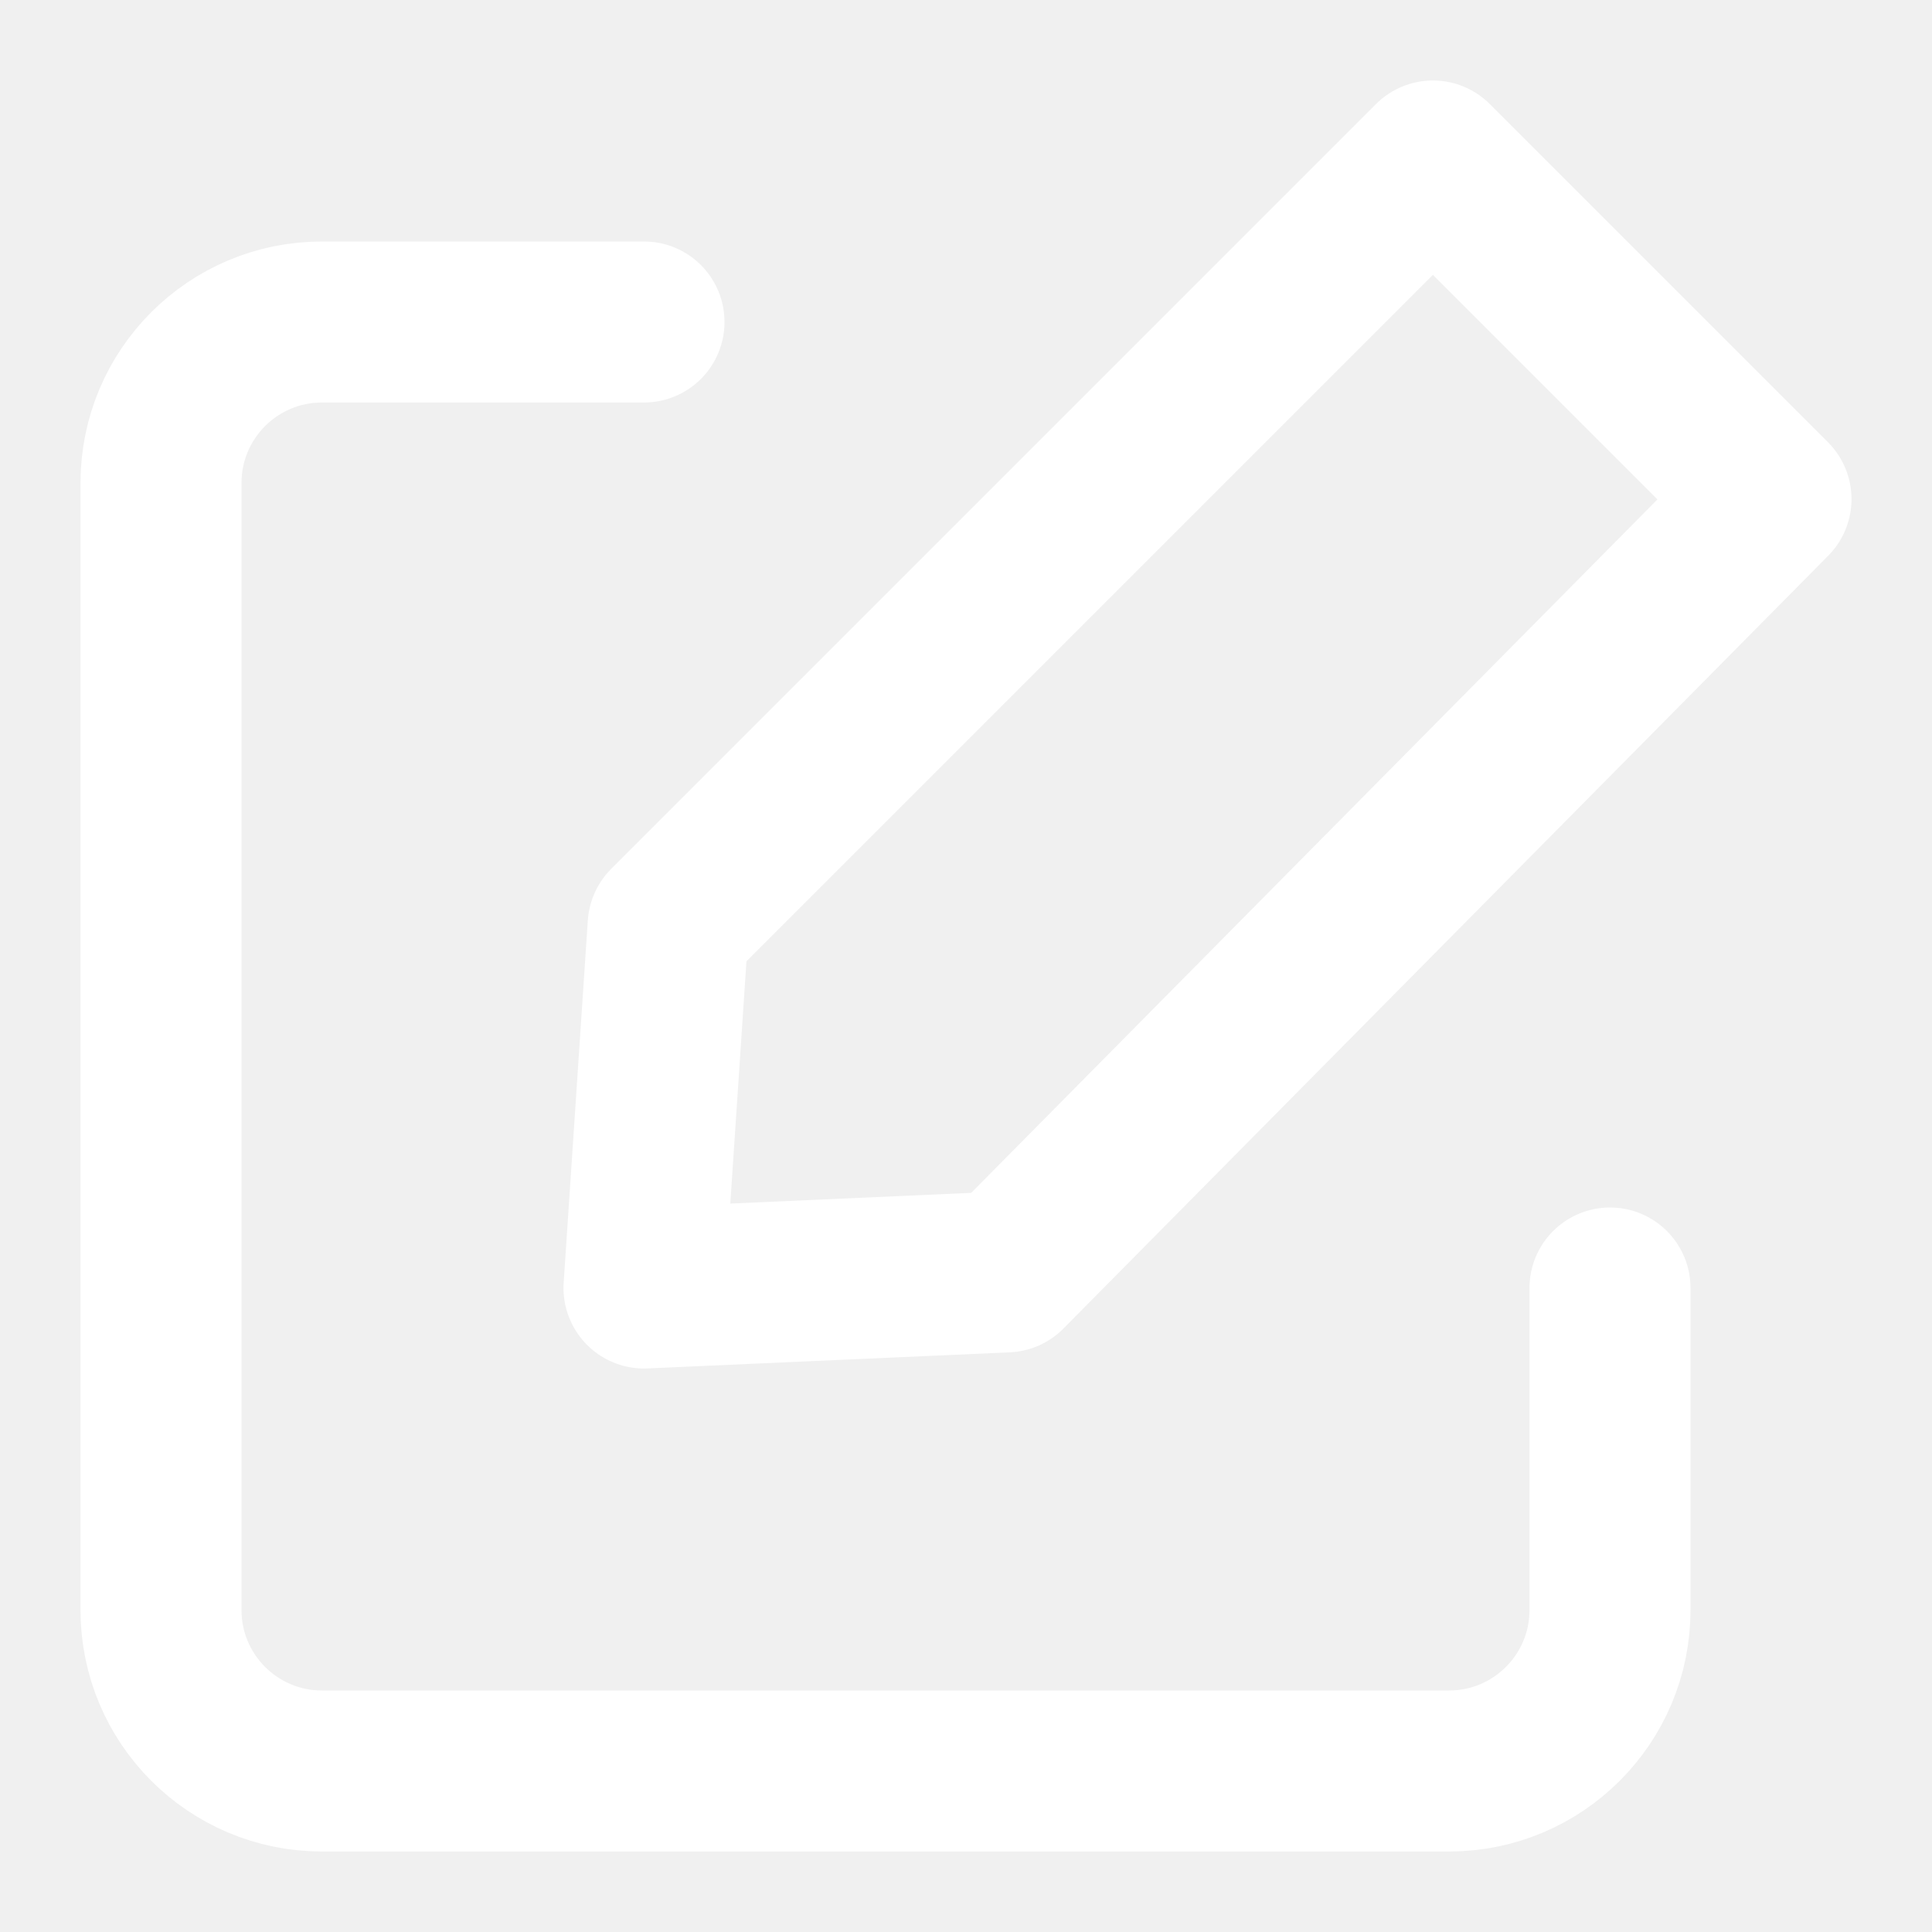
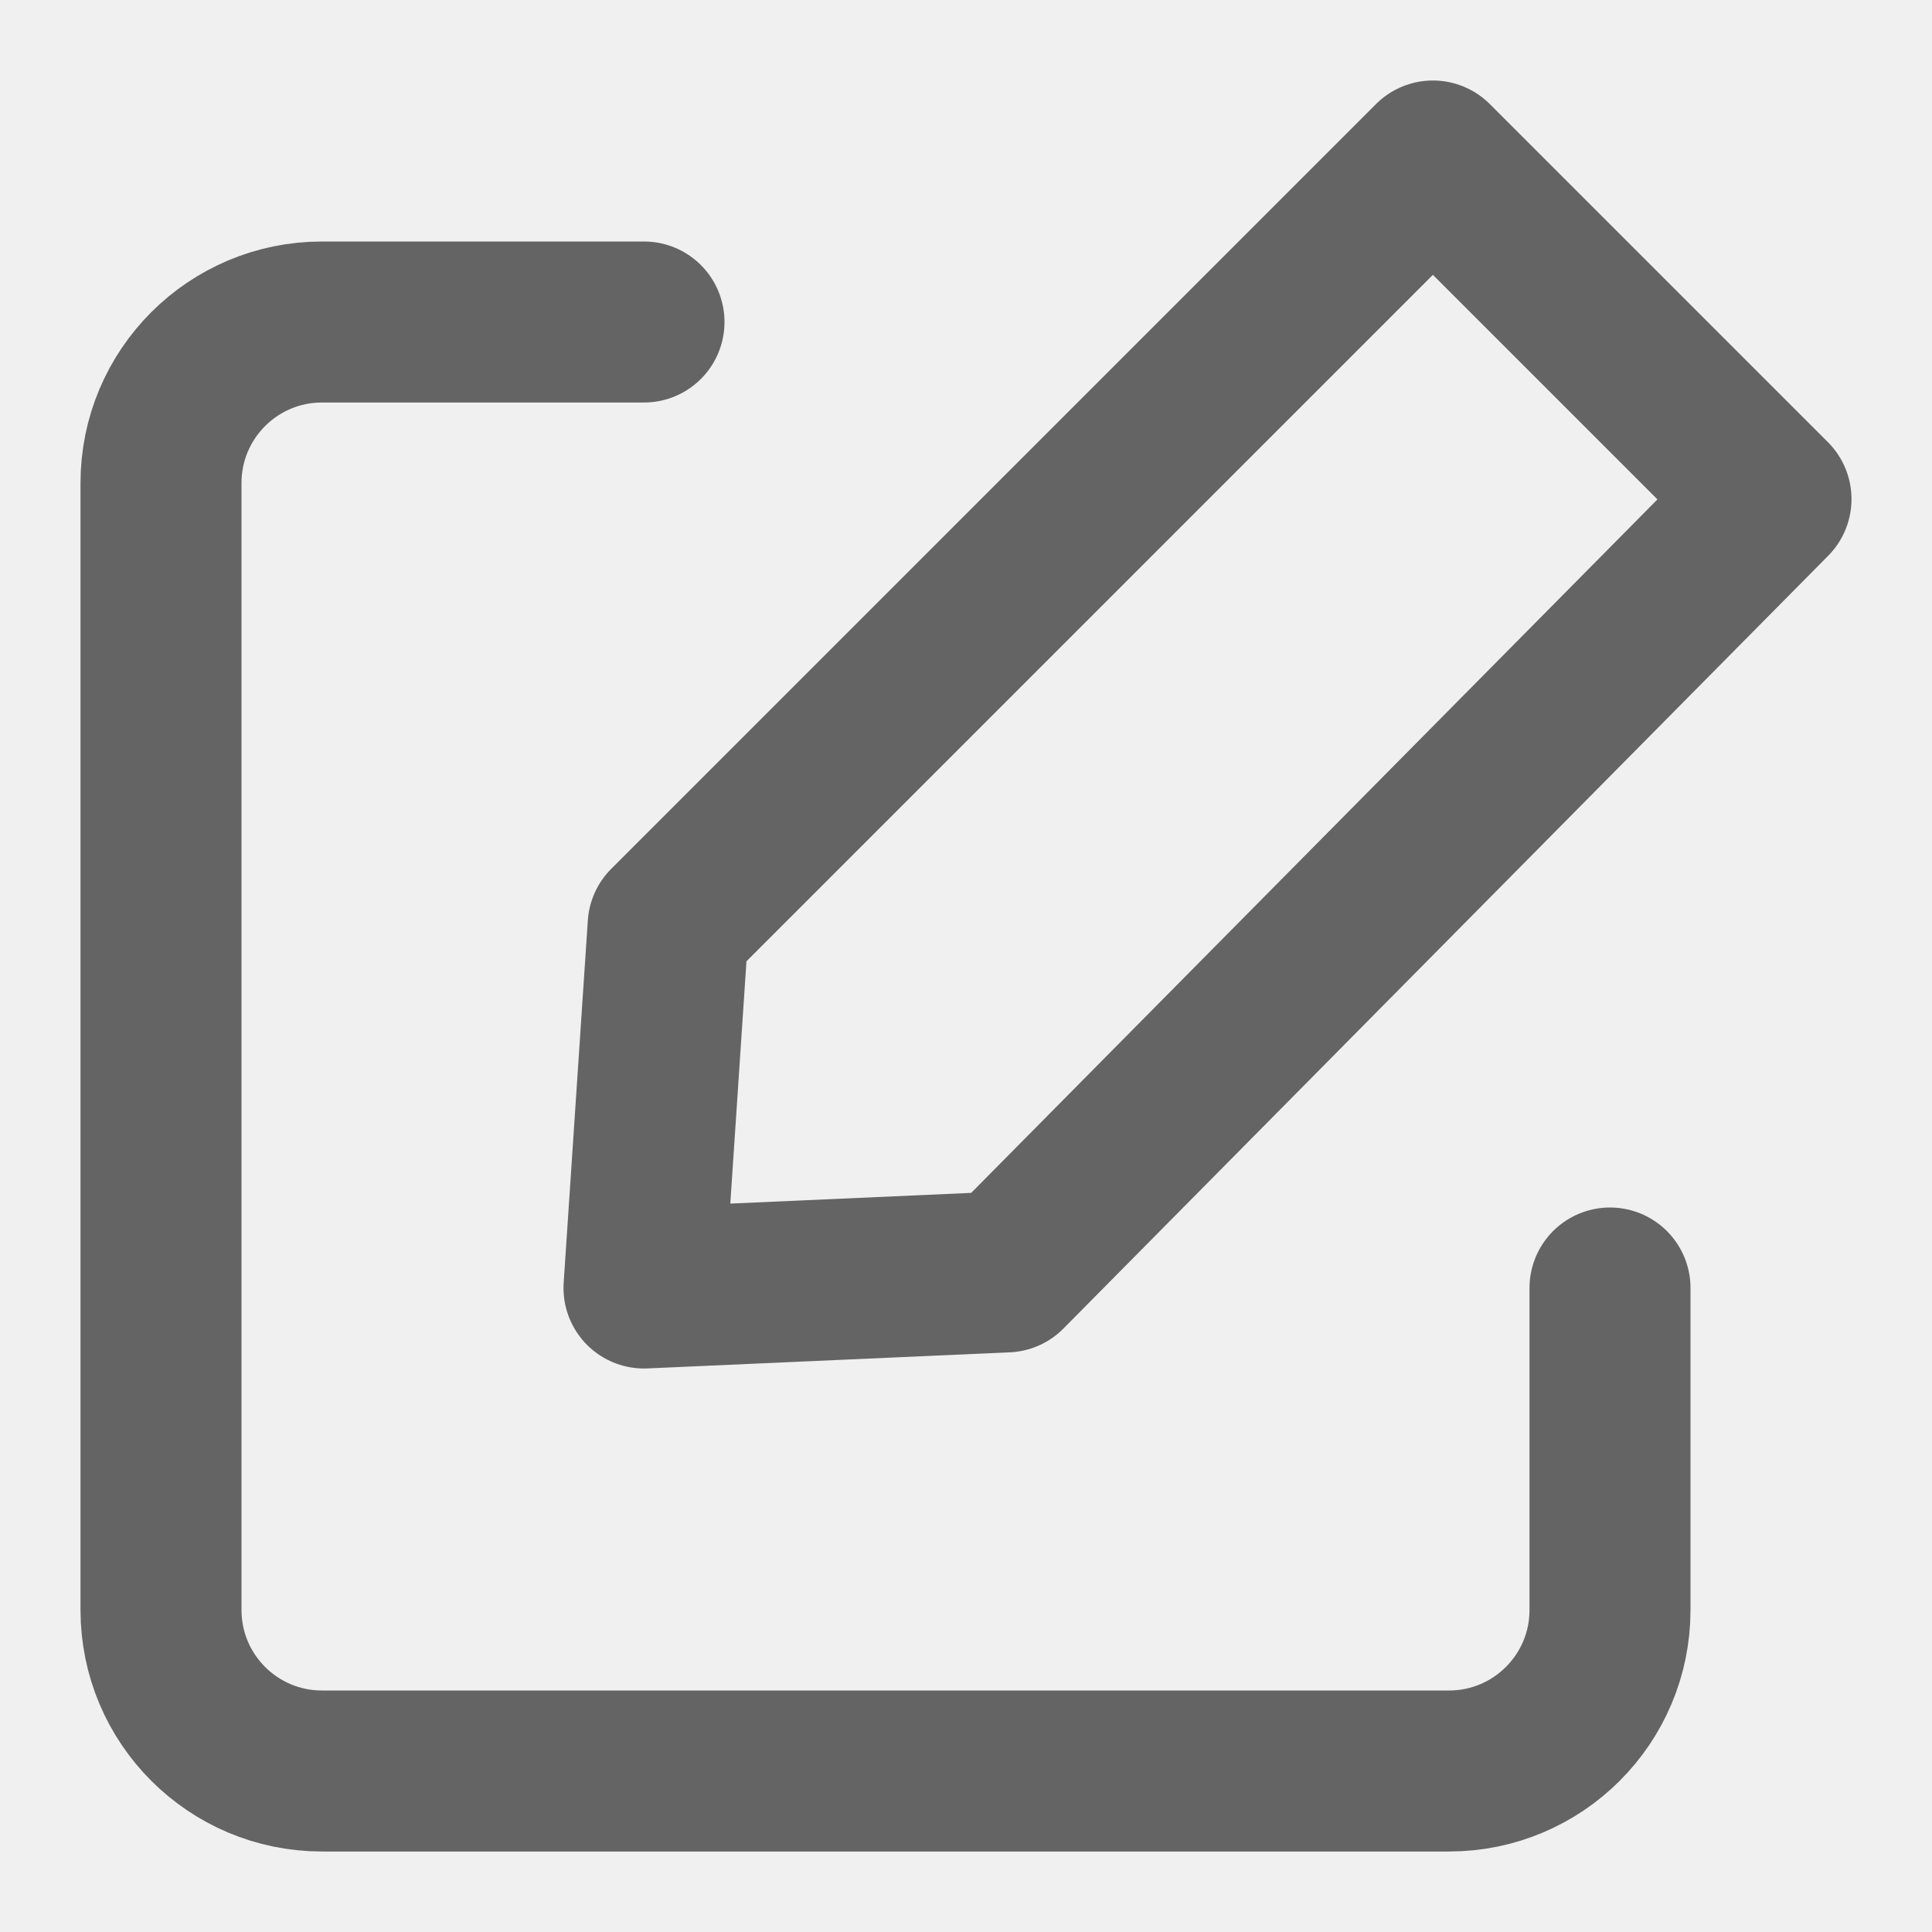
- <svg xmlns="http://www.w3.org/2000/svg" width="800px" height="800px" viewBox="0 0 24 24" fill="#ffffff">
+ <svg xmlns="http://www.w3.org/2000/svg" width="800px" height="800px" viewBox="0 0 24 24" fill="#646464">
  <g id="SVGRepo_bgCarrier" stroke-width="0" />
  <g id="SVGRepo_tracerCarrier" stroke-linecap="round" stroke-linejoin="round" />
  <g id="SVGRepo_iconCarrier">
    <g id="Complete">
      <g id="edit">
        <g>
-           <path d="M20,16v4a2,2,0,0,1-2,2H4a2,2,0,0,1-2-2V6A2,2,0,0,1,4,4H8" fill="none" stroke="#FFFFFF" stroke-linecap="round" stroke-linejoin="round" stroke-width="2" />
-           <polygon fill="none" points="12.5 15.8 22 6.2 17.8 2 8.3 11.5 8 16 12.5 15.8" stroke="#FFFFFF" stroke-linecap="round" stroke-linejoin="round" stroke-width="2" />
+           <path d="M20,16v4a2,2,0,0,1-2,2H4a2,2,0,0,1-2-2V6A2,2,0,0,1,4,4H8" fill="none" stroke="#646464" stroke-linecap="round" stroke-linejoin="round" stroke-width="2" />
+           <polygon fill="none" points="12.5 15.8 22 6.2 17.8 2 8.3 11.5 8 16 12.5 15.8" stroke="#646464" stroke-linecap="round" stroke-linejoin="round" stroke-width="2" />
        </g>
      </g>
    </g>
  </g>
</svg>
